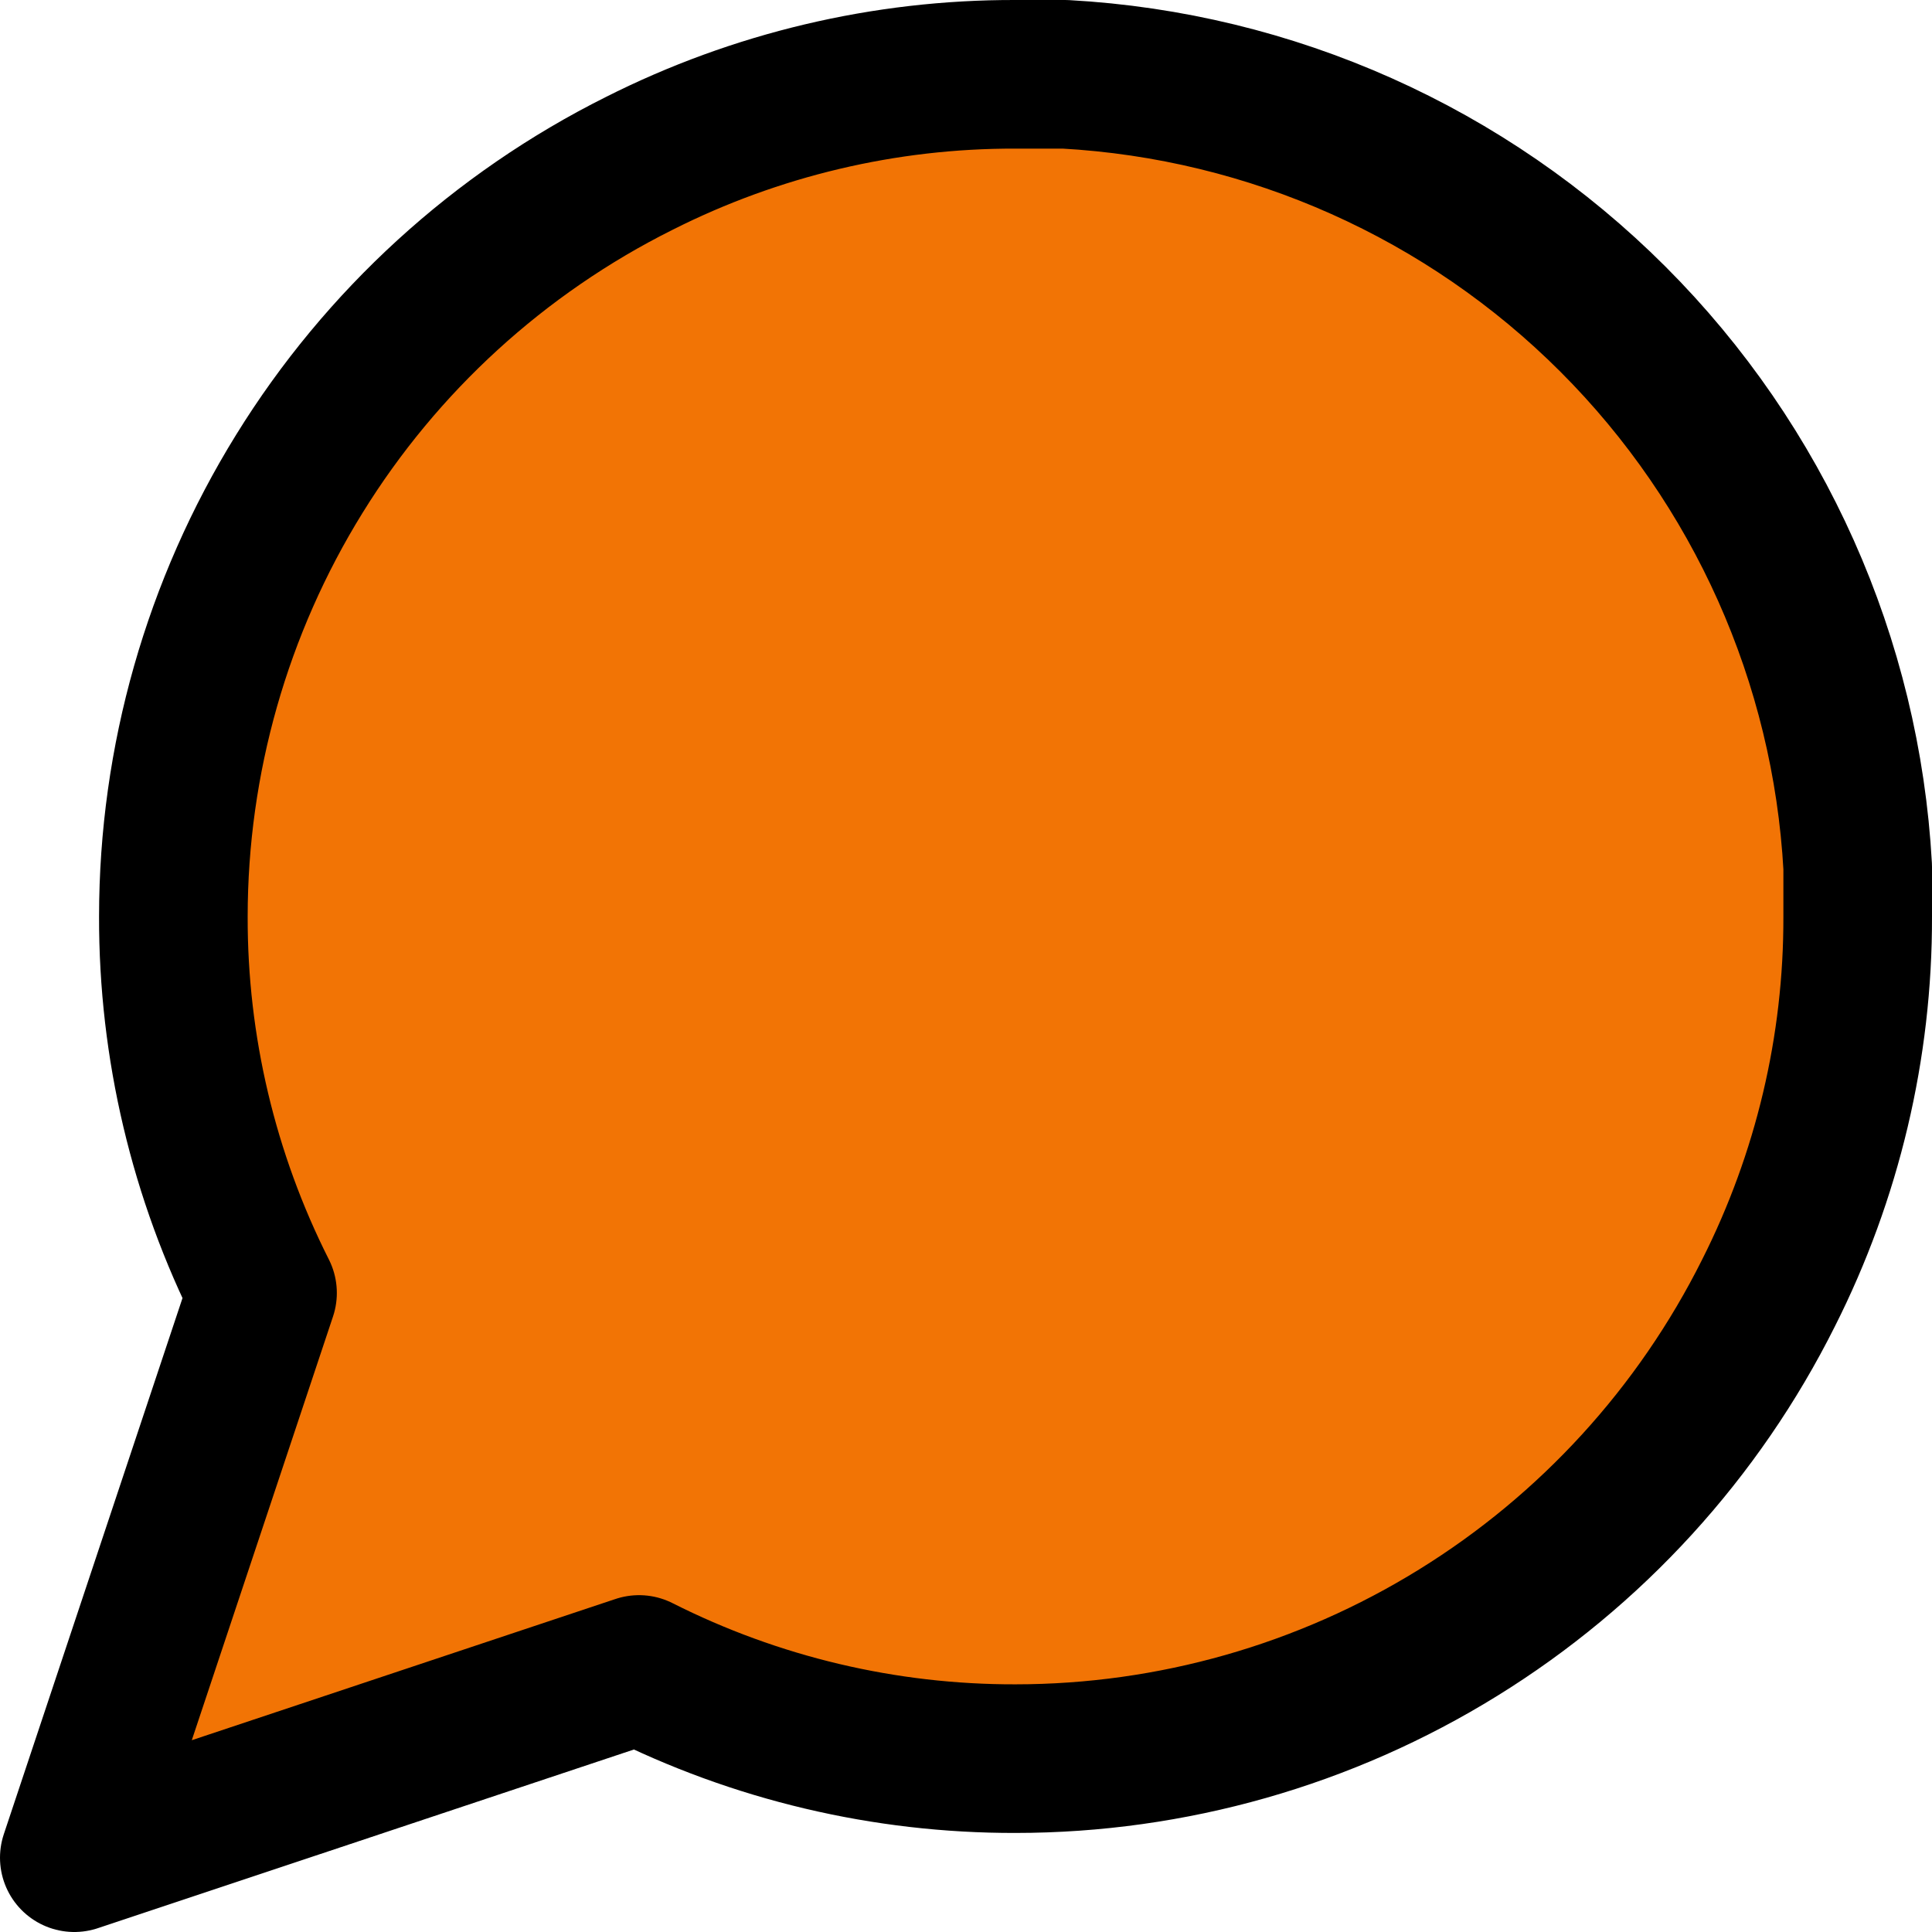
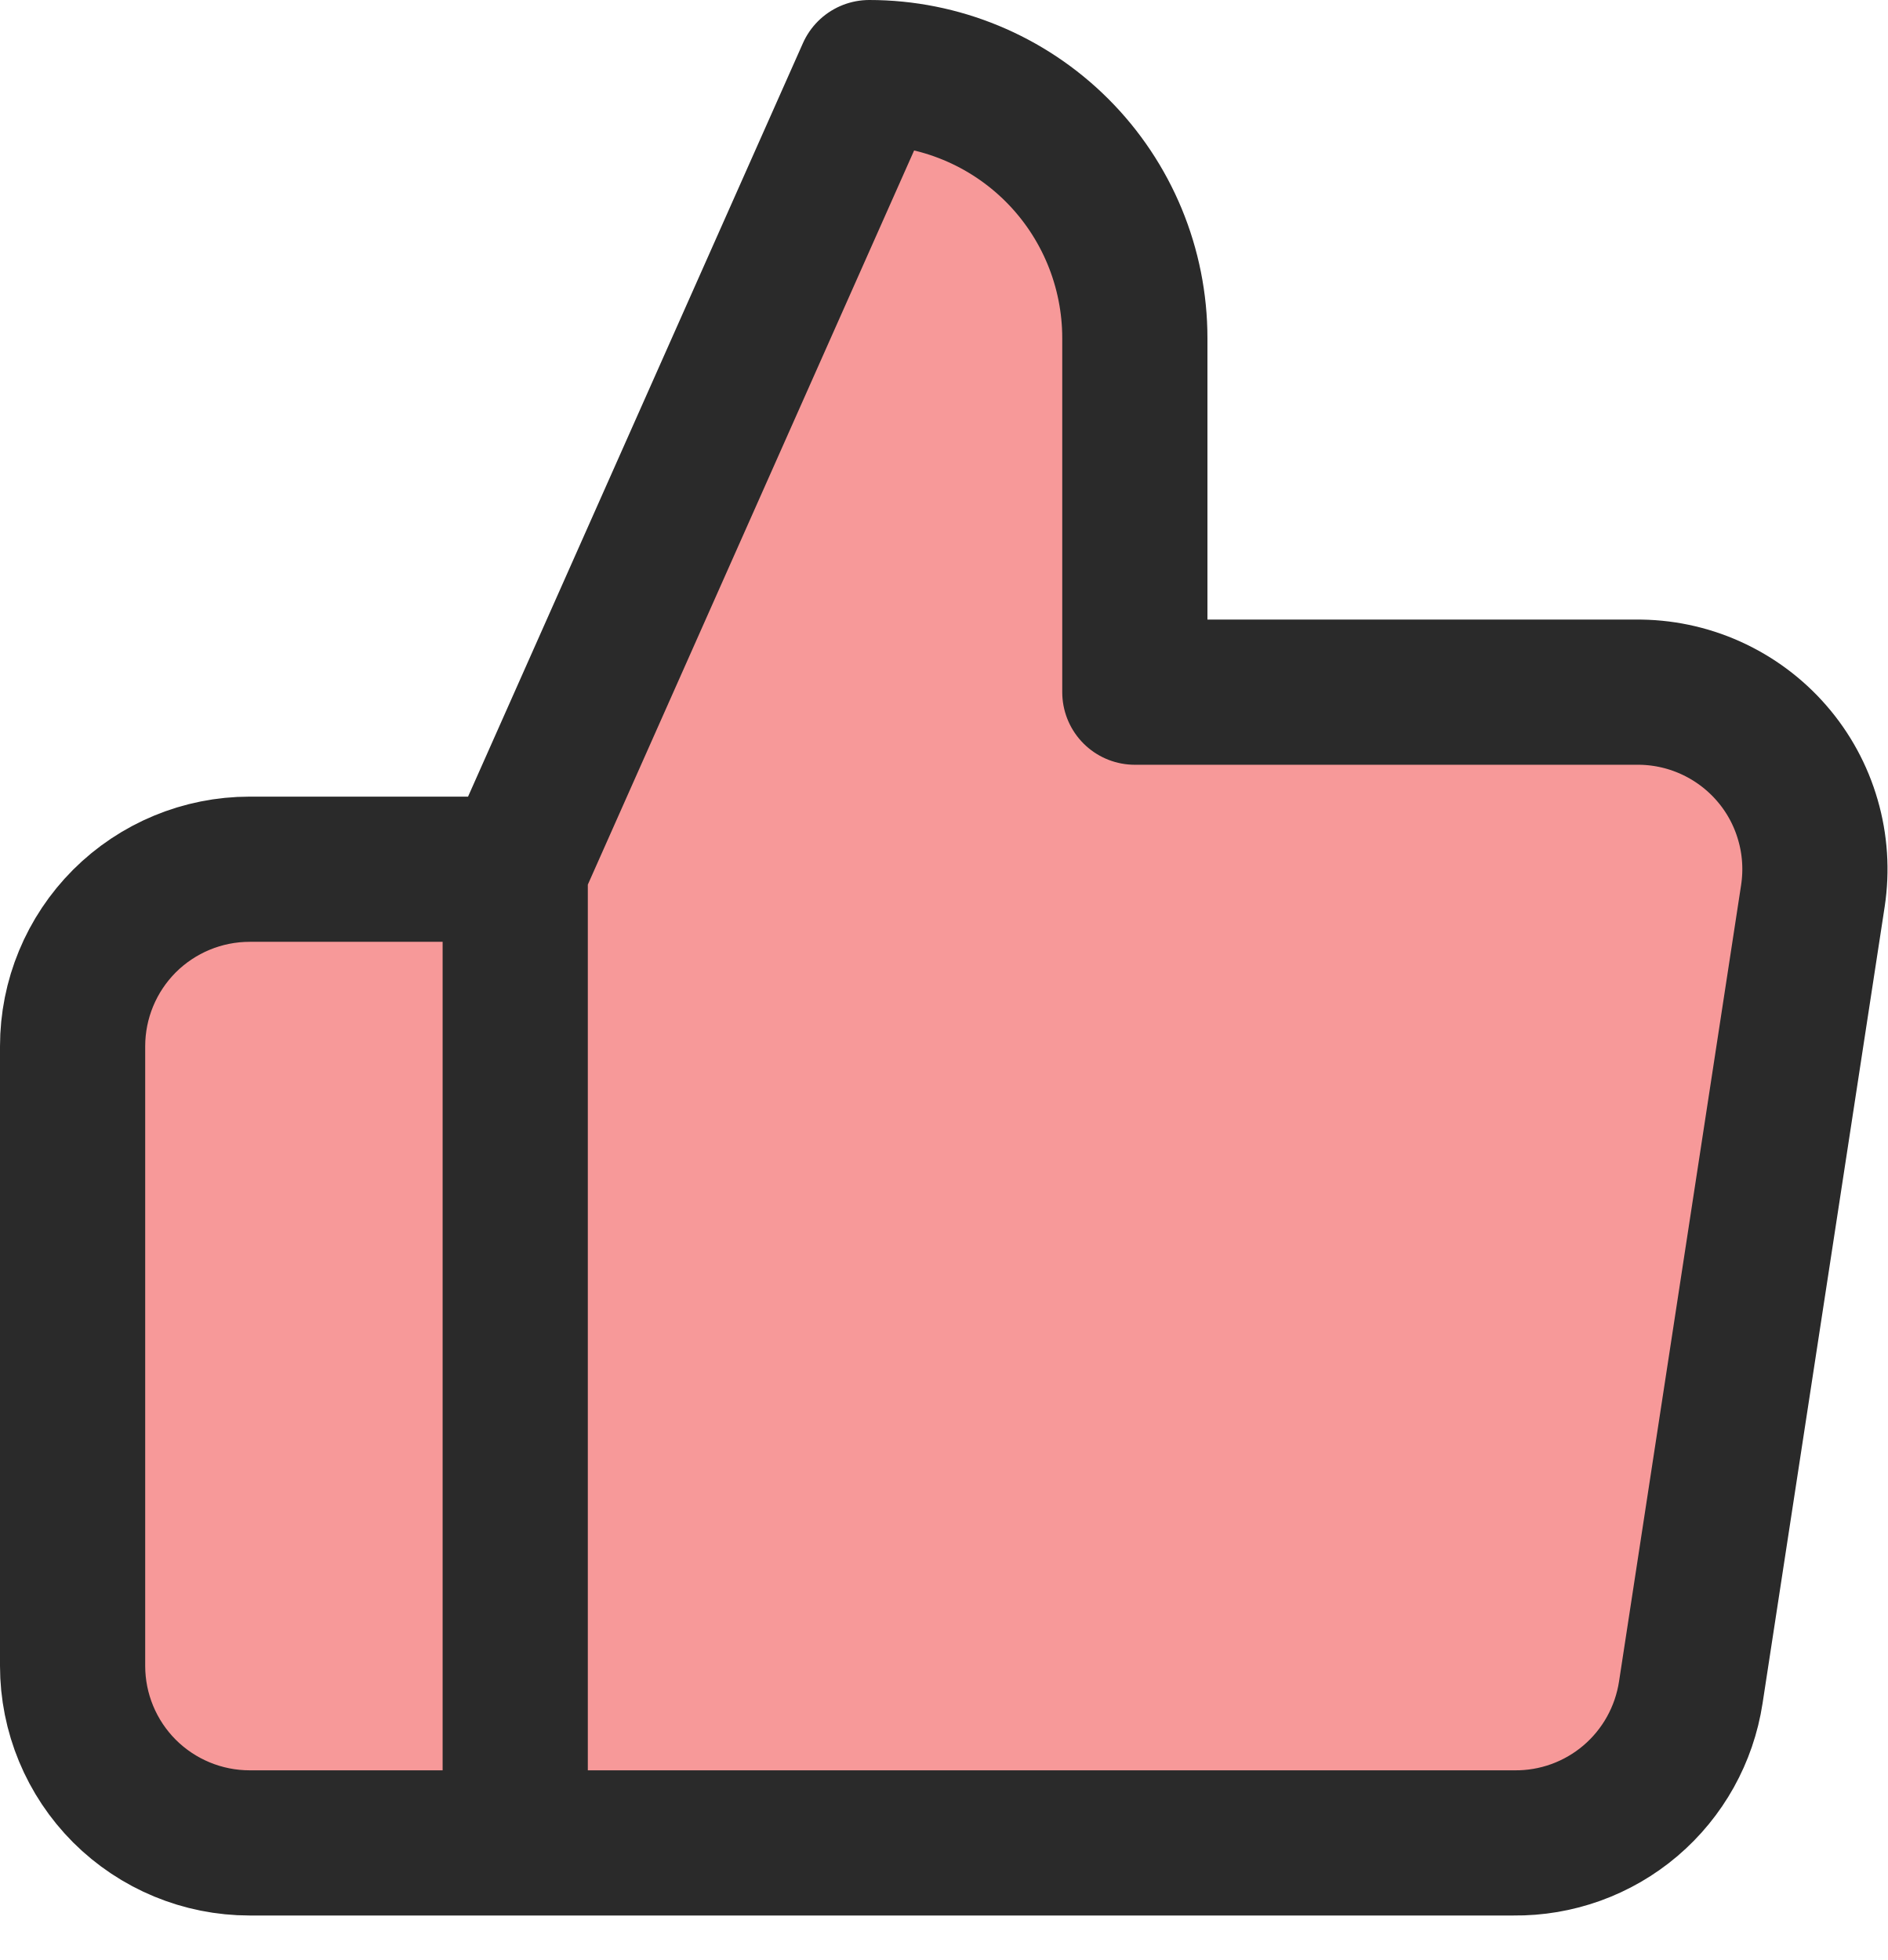
- <svg xmlns="http://www.w3.org/2000/svg" width="26" height="26" viewBox="0 0 26 26" fill="none">
-   <path d="M25 12.333C25.005 14.093 24.593 15.829 23.8 17.4C22.859 19.282 21.413 20.866 19.623 21.972C17.834 23.079 15.771 23.666 13.667 23.667C11.907 23.671 10.171 23.26 8.6 22.467L1 25L3.533 17.4C2.74 15.829 2.329 14.093 2.333 12.333C2.334 10.229 2.921 8.166 4.028 6.377C5.134 4.587 6.718 3.141 8.6 2.2C10.171 1.407 11.907 0.995 13.667 1H14.333C17.112 1.153 19.737 2.326 21.706 4.295C23.674 6.263 24.847 8.888 25 11.667V12.333Z" fill="#F27405" stroke="black" stroke-width="2" stroke-linecap="round" stroke-linejoin="round" />
+ <svg xmlns="http://www.w3.org/2000/svg" width="26" height="27" viewBox="0 0 26 27" fill="none">
+   <path d="M15.632 9.535V4.658C15.632 3.688 15.247 2.757 14.561 2.071C13.875 1.385 12.944 1 11.974 1L7.097 11.974V25.387H20.851C21.439 25.394 22.01 25.188 22.458 24.807C22.906 24.426 23.201 23.896 23.29 23.314L24.972 12.34C25.025 11.99 25.002 11.633 24.903 11.294C24.805 10.954 24.634 10.64 24.402 10.374C24.17 10.107 23.882 9.894 23.56 9.749C23.237 9.604 22.887 9.531 22.534 9.535H15.632ZM7.097 25.387H3.439C2.792 25.387 2.172 25.13 1.714 24.673C1.257 24.215 1 23.595 1 22.948V14.413C1 13.766 1.257 13.146 1.714 12.688C2.172 12.231 2.792 11.974 3.439 11.974H7.097" fill="#F79999" />
+   <path d="M7.097 11.974L11.974 1C12.944 1 13.875 1.385 14.561 2.071C15.247 2.757 15.632 3.688 15.632 4.658V9.535H22.534C22.887 9.531 23.237 9.604 23.56 9.749C23.882 9.894 24.17 10.107 24.402 10.374C24.634 10.64 24.805 10.954 24.903 11.294C25.002 11.633 25.025 11.99 24.972 12.34L23.29 23.314C23.201 23.896 22.906 24.426 22.458 24.807C22.01 25.188 21.439 25.394 20.851 25.387H7.097M7.097 11.974V25.387M7.097 11.974H3.439C2.792 11.974 2.172 12.231 1.714 12.688C1.257 13.146 1 13.766 1 14.413V22.948C1 23.595 1.257 24.215 1.714 24.673C2.172 25.13 2.792 25.387 3.439 25.387H7.097" stroke="#2A2A2A" stroke-width="2" stroke-linecap="round" stroke-linejoin="round" />
</svg>
